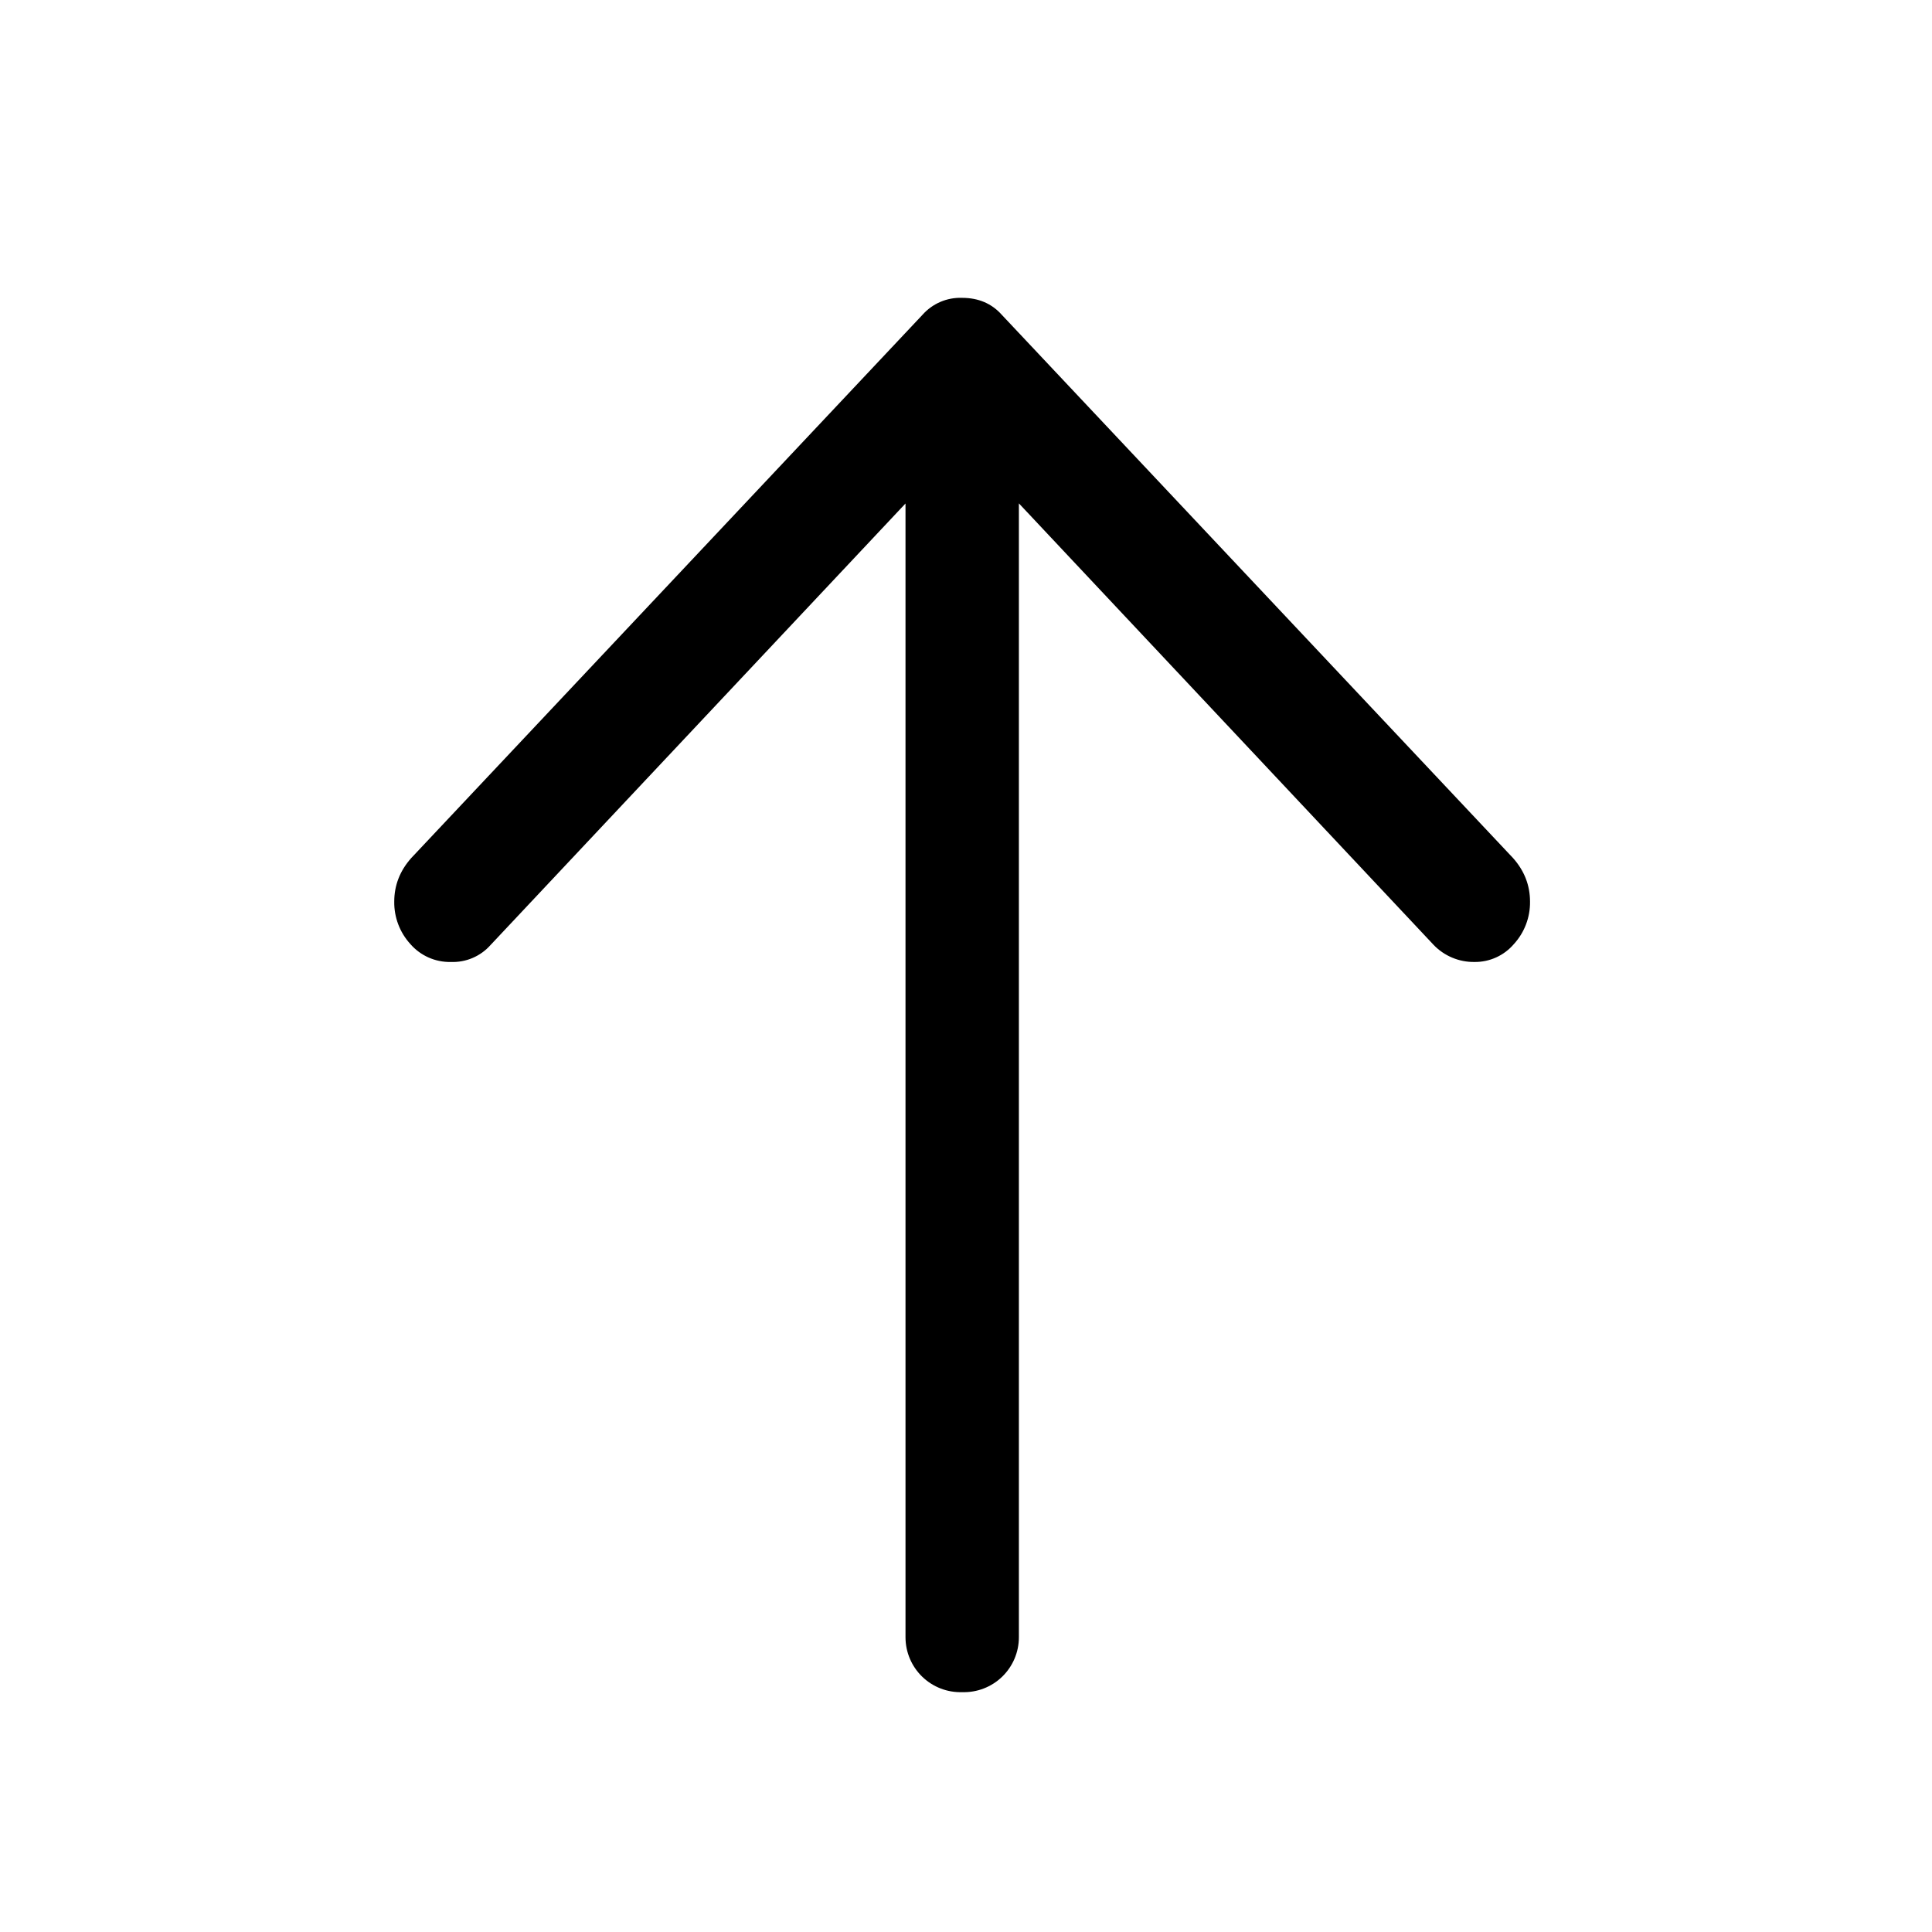
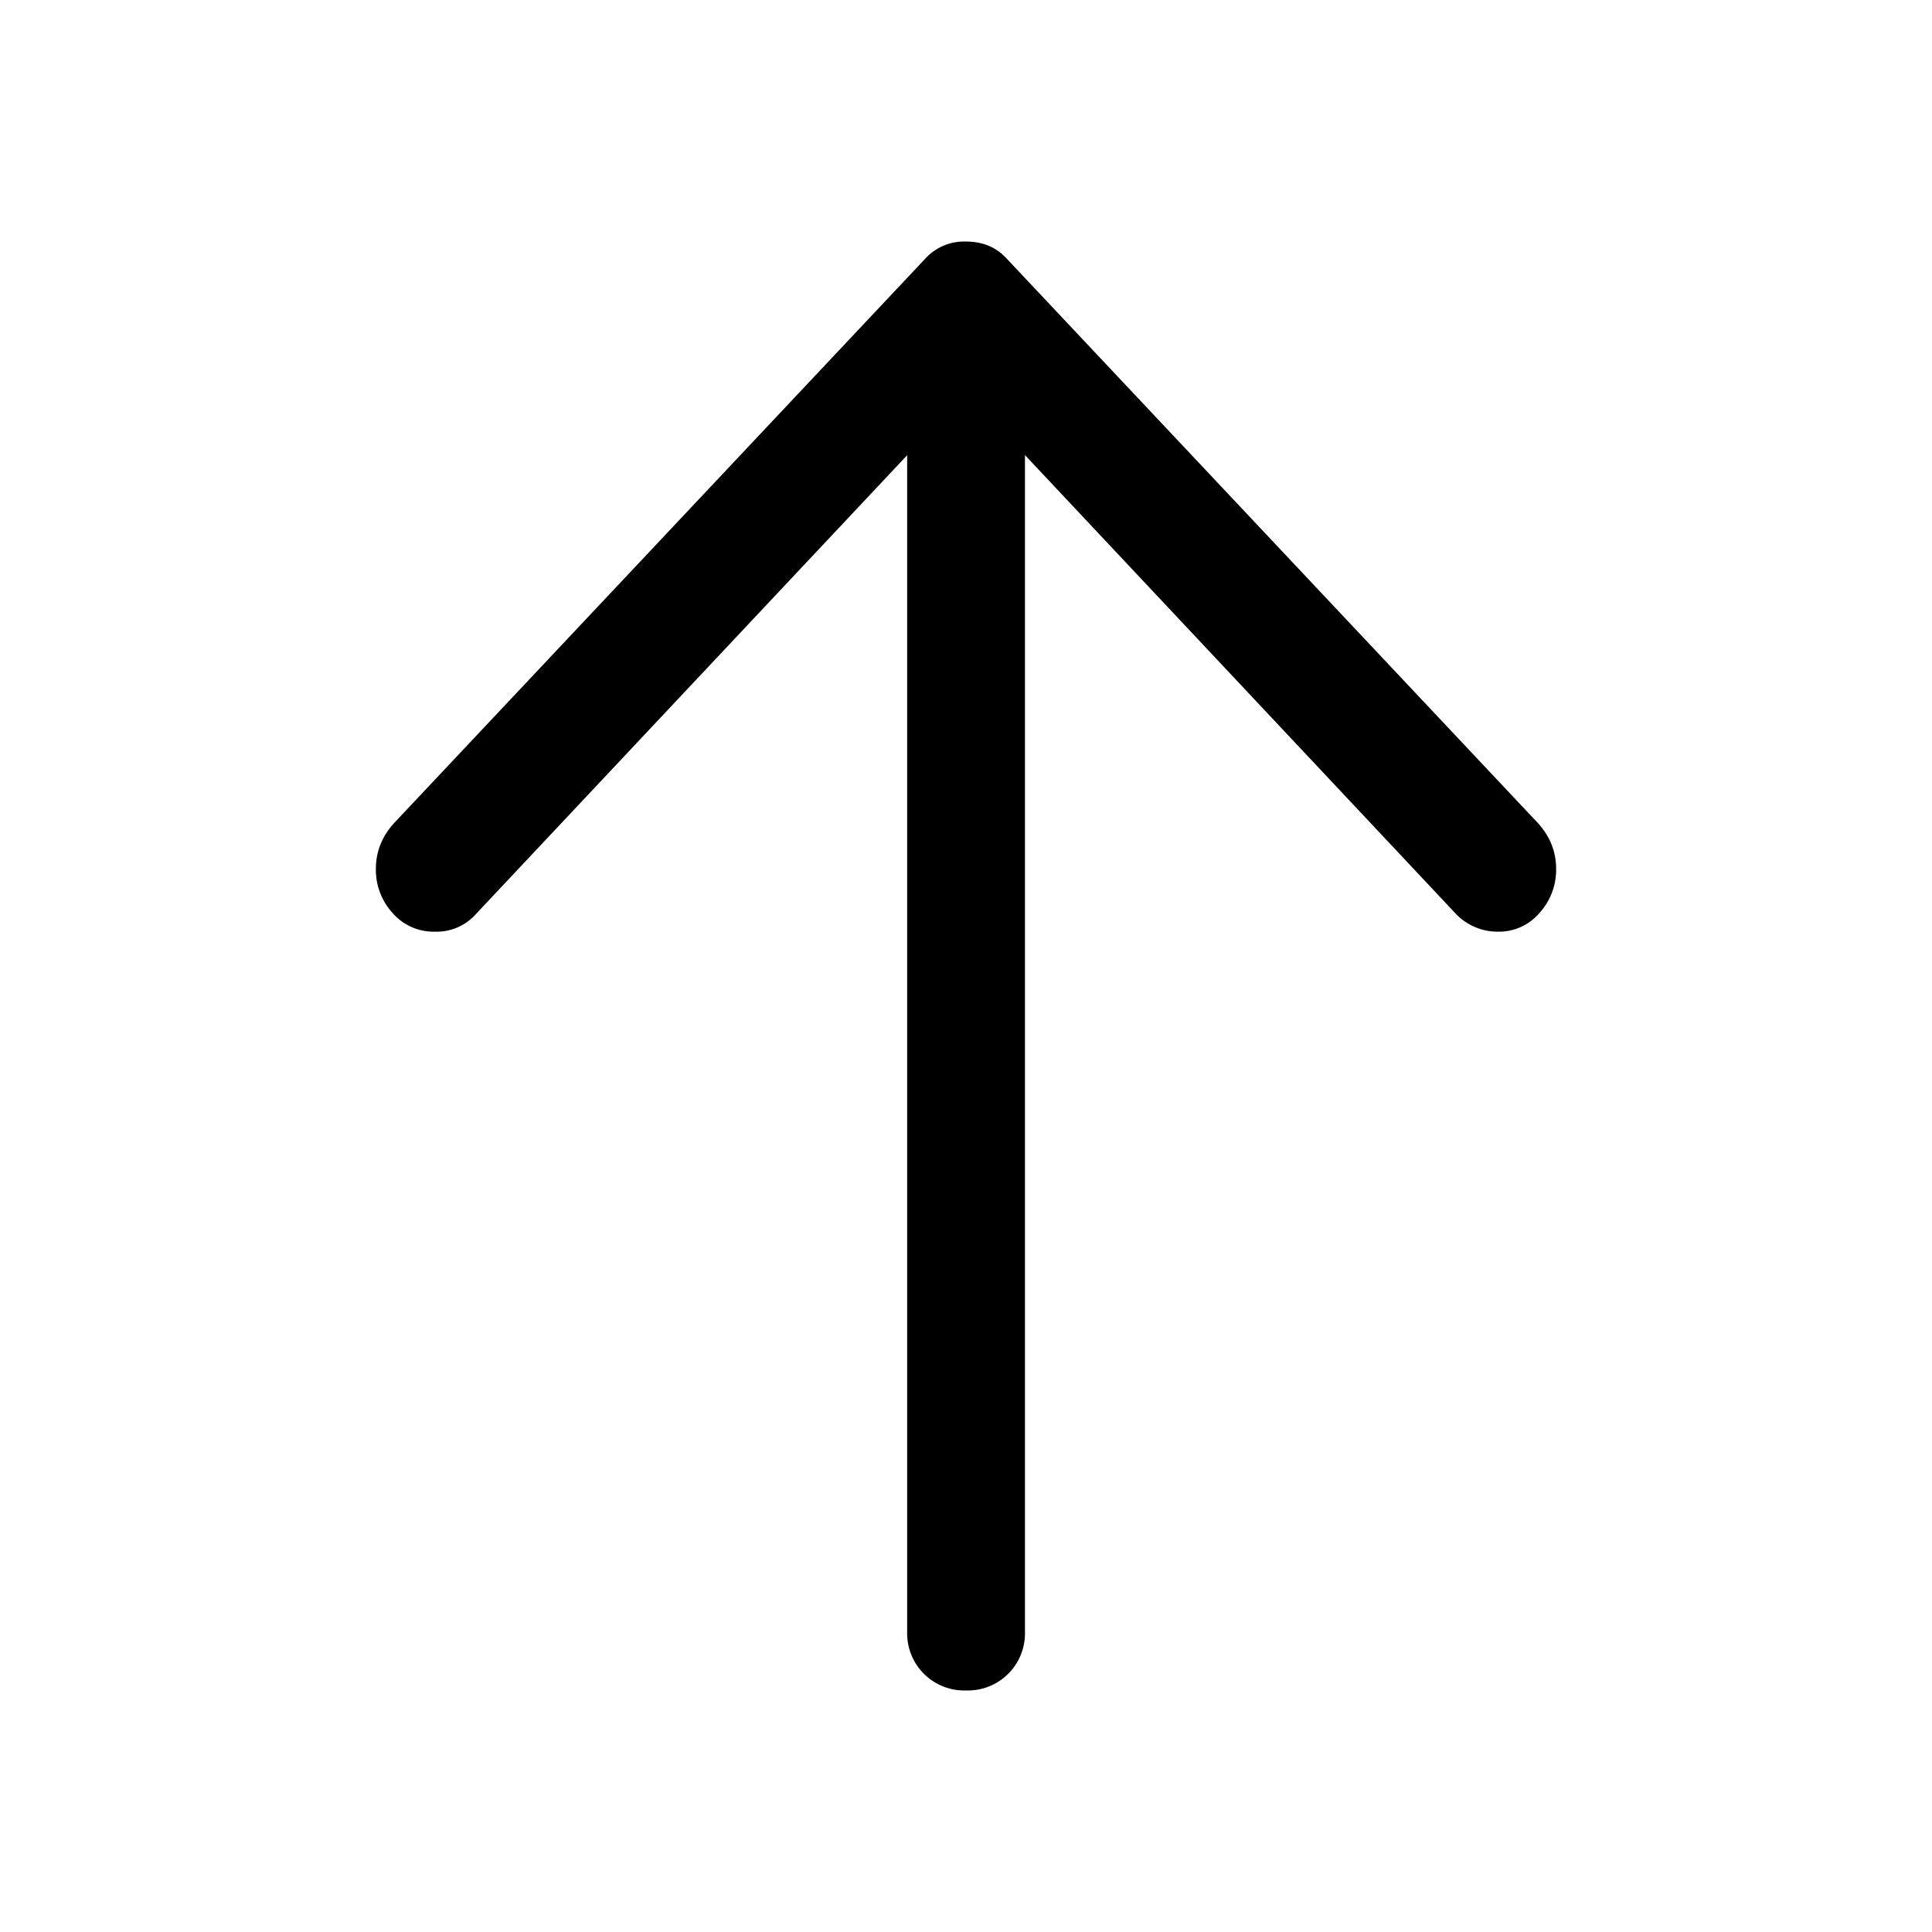
<svg xmlns="http://www.w3.org/2000/svg" fill="currentColor" class="icon" viewBox="0 0 1024 1024">
-   <path d="M540.032 266.859V867.819A29.12 29.12 0 0 1 510.016 896.875 29.12 29.12 0 0 1 479.936 867.819V266.859L260.032 500.843A26.75 26.75 0 0 1 238.976 509.867 27.65 27.65 0 0 1 217.472 500.331 32.64 32.64 0 0 1 208.96 477.867C208.96 469.227 211.968 461.547 217.92 454.827L488.96 166.827A26.75 26.75 0 0 1 509.952 157.867C518.592 157.867 525.632 160.875 530.944 166.827L801.984 454.827C807.936 461.547 810.944 469.227 810.944 477.867A32.64 32.64 0 0 1 802.432 500.331 27.07 27.07 0 0 1 781.44 509.867 29.44 29.44 0 0 1 759.936 500.907L540.032 266.795Z" />
+   <path d="M543.259 241.282V865.789A30.261 30.261 0 0 1 512.066 895.984 30.261 30.261 0 0 1 480.808 865.789V241.282L252.288 484.434A27.798 27.798 0 0 1 230.406 493.812 28.733 28.733 0 0 1 208.06 483.902 33.919 33.919 0 0 1 199.214 460.558C199.214 451.579 202.34 443.598 208.525 436.615L490.185 137.33A27.798 27.798 0 0 1 512 128.019C520.979 128.019 528.294 131.145 533.815 137.33L815.475 436.615C821.66 443.598 824.786 451.579 824.786 460.558A33.919 33.919 0 0 1 815.94 483.902 28.131 28.131 0 0 1 794.126 493.812 30.594 30.594 0 0 1 771.779 484.501L543.259 241.215Z" />
</svg>
